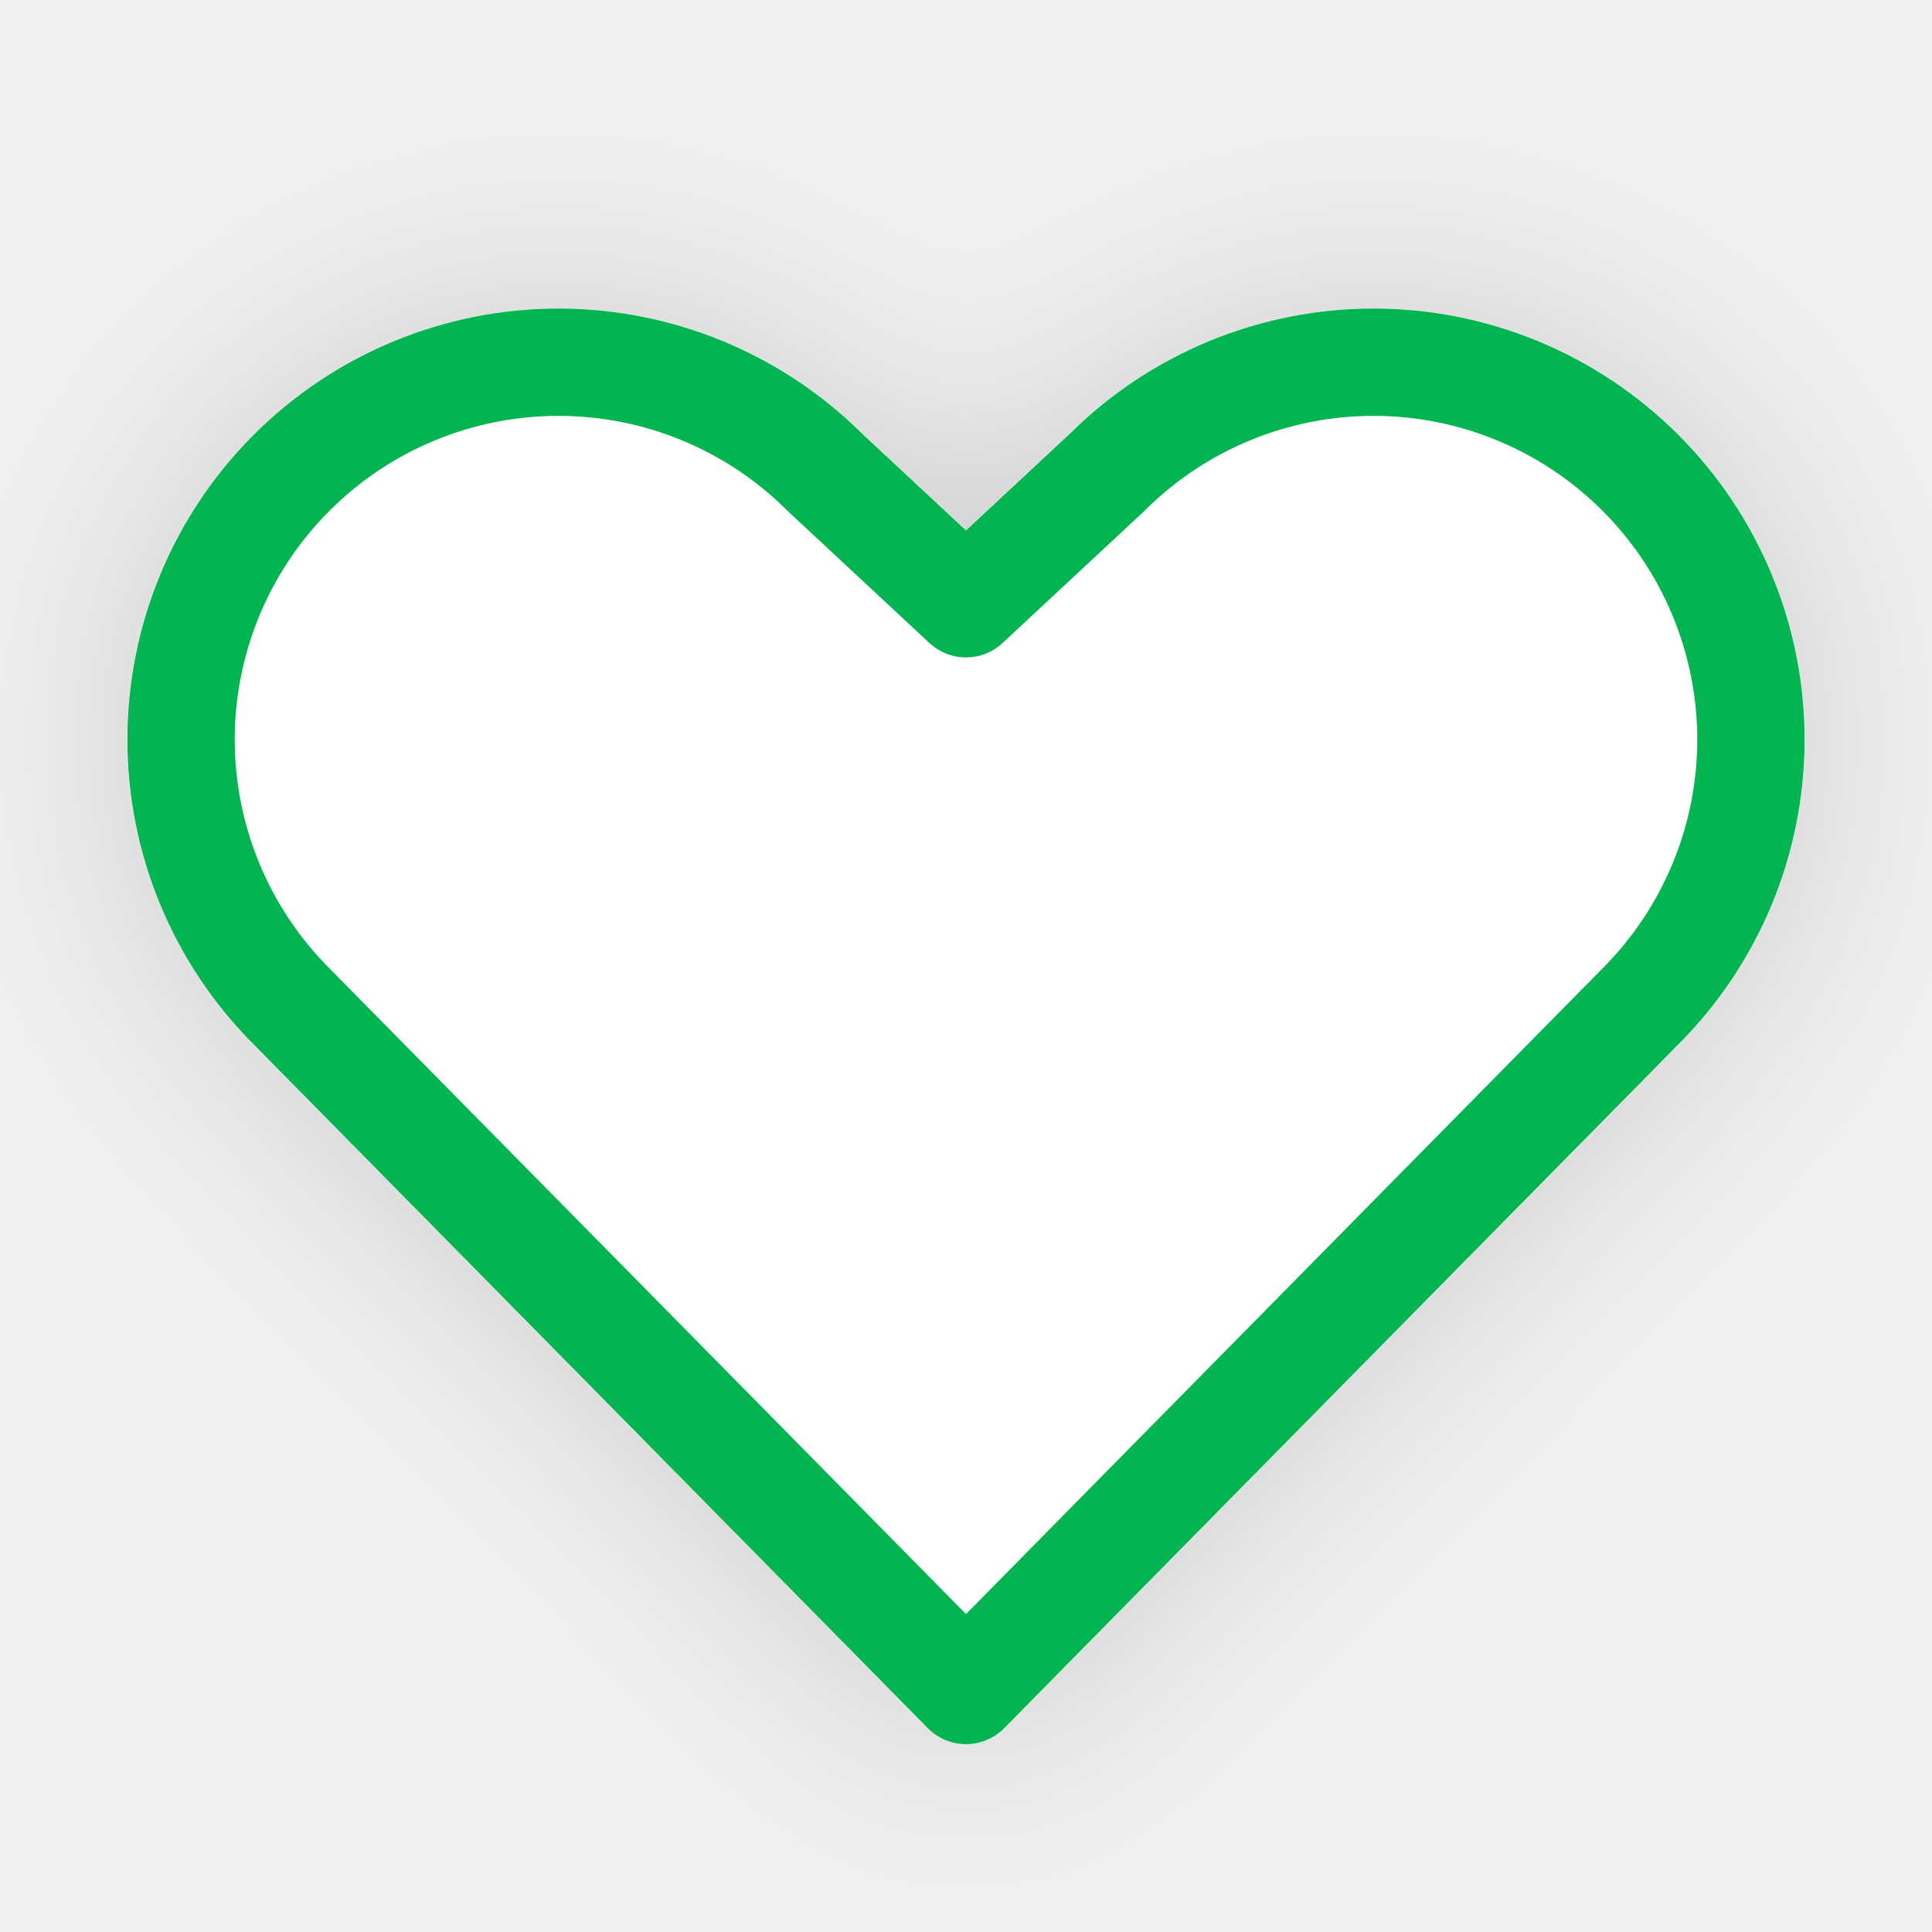
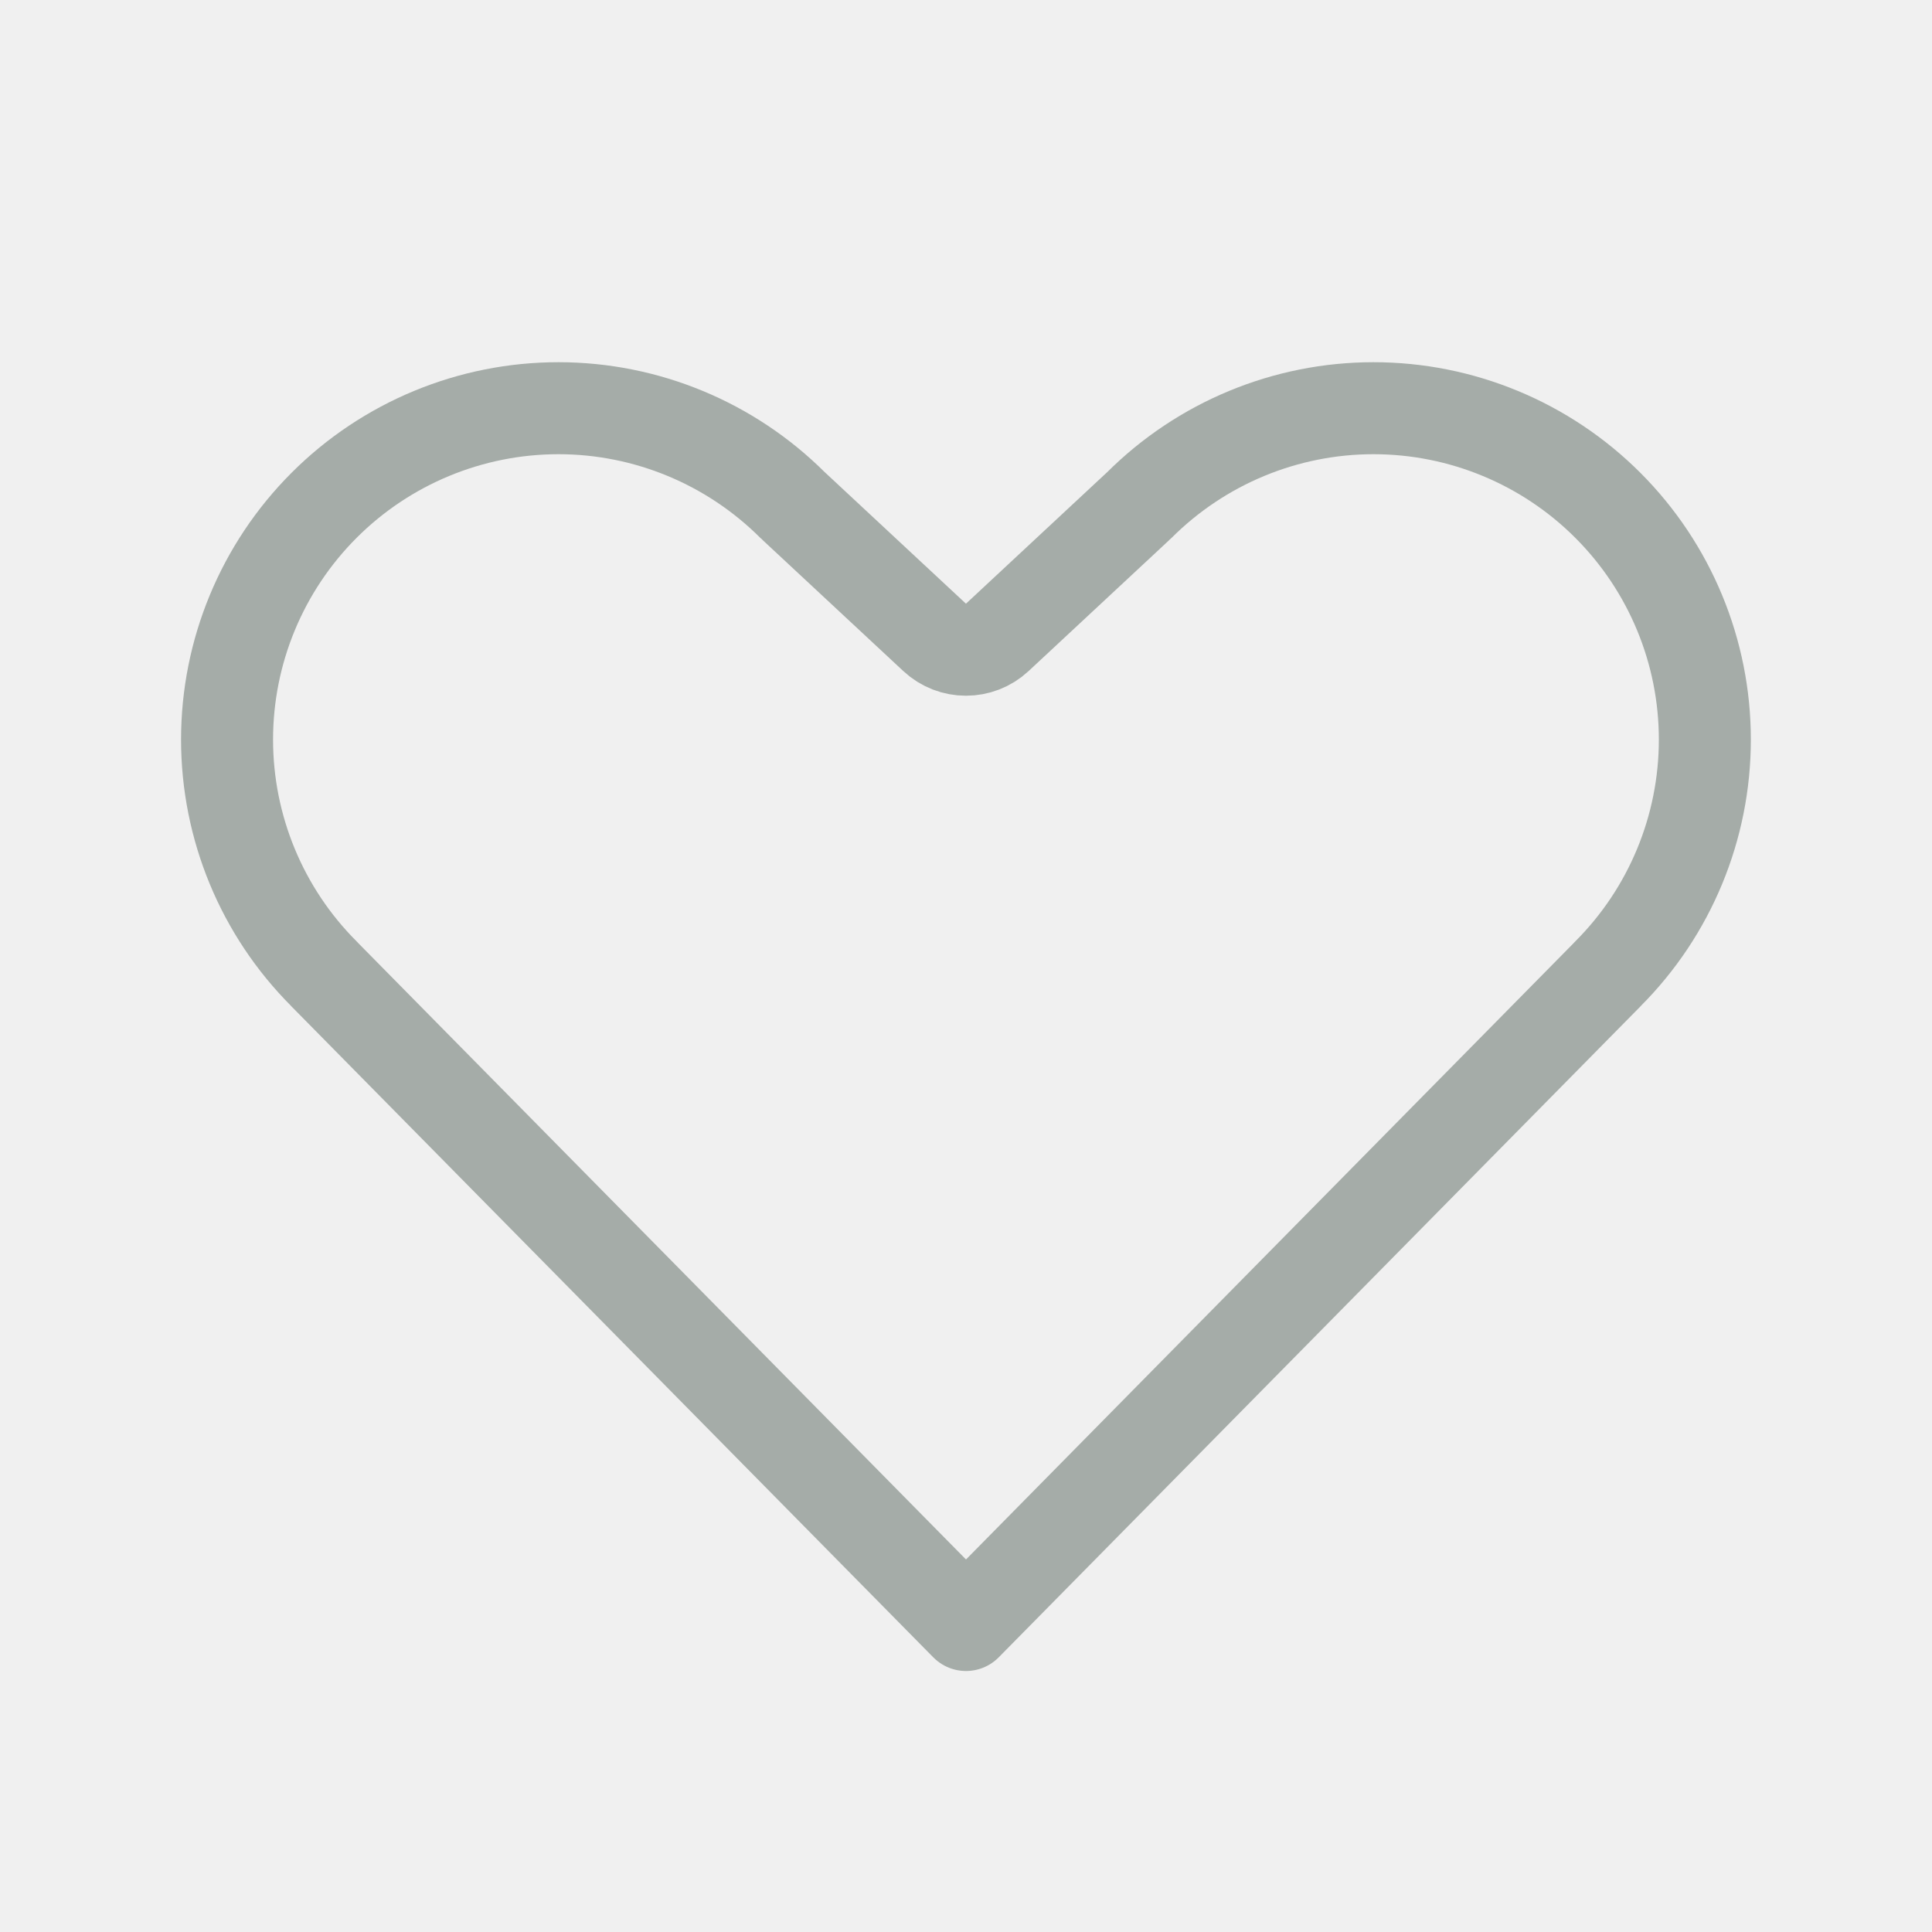
- <svg xmlns="http://www.w3.org/2000/svg" width="36" height="36" viewBox="0 0 36 36" fill="none">
-   <g clip-path="url(#clip0_269_372)">
-     <g filter="url(#filter0_d_269_372)">
-       <path d="M18 31.5L30.566 18.754C31.885 17.435 32.626 15.646 32.626 13.781C32.626 11.916 31.885 10.127 30.566 8.809C29.247 7.49 27.459 6.749 25.594 6.749C23.729 6.749 21.94 7.49 20.621 8.809L18 11.25L15.379 8.809C14.06 7.49 12.271 6.749 10.406 6.749C8.541 6.749 6.752 7.49 5.434 8.809C4.115 10.127 3.374 11.916 3.374 13.781C3.374 15.646 4.115 17.435 5.434 18.754L18 31.5Z" fill="white" />
-       <path d="M18 31.5L30.566 18.754C31.885 17.435 32.626 15.646 32.626 13.781C32.626 11.916 31.885 10.127 30.566 8.809C29.247 7.49 27.459 6.749 25.594 6.749C23.729 6.749 21.94 7.49 20.621 8.809L18 11.25L15.379 8.809C14.06 7.49 12.271 6.749 10.406 6.749C8.541 6.749 6.752 7.49 5.434 8.809C4.115 10.127 3.374 11.916 3.374 13.781C3.374 15.646 4.115 17.435 5.434 18.754L18 31.5Z" stroke="#02B550" stroke-width="2" stroke-linecap="round" stroke-linejoin="round" />
-     </g>
+ <svg xmlns="http://www.w3.org/2000/svg" width="21" height="21" viewBox="0 0 21 21" fill="none">
+   <g clip-path="url(#clip0_1216_6505)">
+     <path d="M17.474 10.589L10.5 17.663L3.525 10.589L3.525 10.589L3.523 10.586C2.847 9.911 2.468 8.994 2.468 8.039C2.468 7.084 2.847 6.168 3.523 5.492C4.198 4.817 5.115 4.437 6.07 4.437C7.025 4.437 7.941 4.817 8.617 5.492C8.621 5.496 8.625 5.5 8.63 5.504L10.159 6.928C10.351 7.107 10.648 7.107 10.84 6.928L12.369 5.504C12.374 5.5 12.378 5.496 12.382 5.492C13.058 4.817 13.974 4.437 14.929 4.437C15.885 4.437 16.801 4.817 17.476 5.492C18.152 6.168 18.531 7.084 18.531 8.039C18.531 8.994 18.152 9.911 17.476 10.586L17.474 10.589Z" stroke="#A5ACA8" stroke-linecap="round" stroke-linejoin="round" />
  </g>
  <defs>
-     <filter id="filter0_d_269_372" x="-1.626" y="1.749" width="39.252" height="34.751" filterUnits="userSpaceOnUse" color-interpolation-filters="sRGB">
-       <feFlood flood-opacity="0" result="BackgroundImageFix" />
-       <feColorMatrix in="SourceAlpha" type="matrix" values="0 0 0 0 0 0 0 0 0 0 0 0 0 0 0 0 0 0 127 0" result="hardAlpha" />
-       <feOffset />
-       <feGaussianBlur stdDeviation="2" />
-       <feComposite in2="hardAlpha" operator="out" />
-       <feColorMatrix type="matrix" values="0 0 0 0 0 0 0 0 0 0 0 0 0 0 0 0 0 0 0.15 0" />
-       <feBlend mode="normal" in2="BackgroundImageFix" result="effect1_dropShadow_269_372" />
-       <feBlend mode="normal" in="SourceGraphic" in2="effect1_dropShadow_269_372" result="shape" />
-     </filter>
-     <clipPath id="clip0_269_372">
-       <rect width="36" height="36" fill="white" />
+     <clipPath id="clip0_1216_6505">
+       <rect width="21" height="21" fill="white" />
    </clipPath>
  </defs>
</svg>
